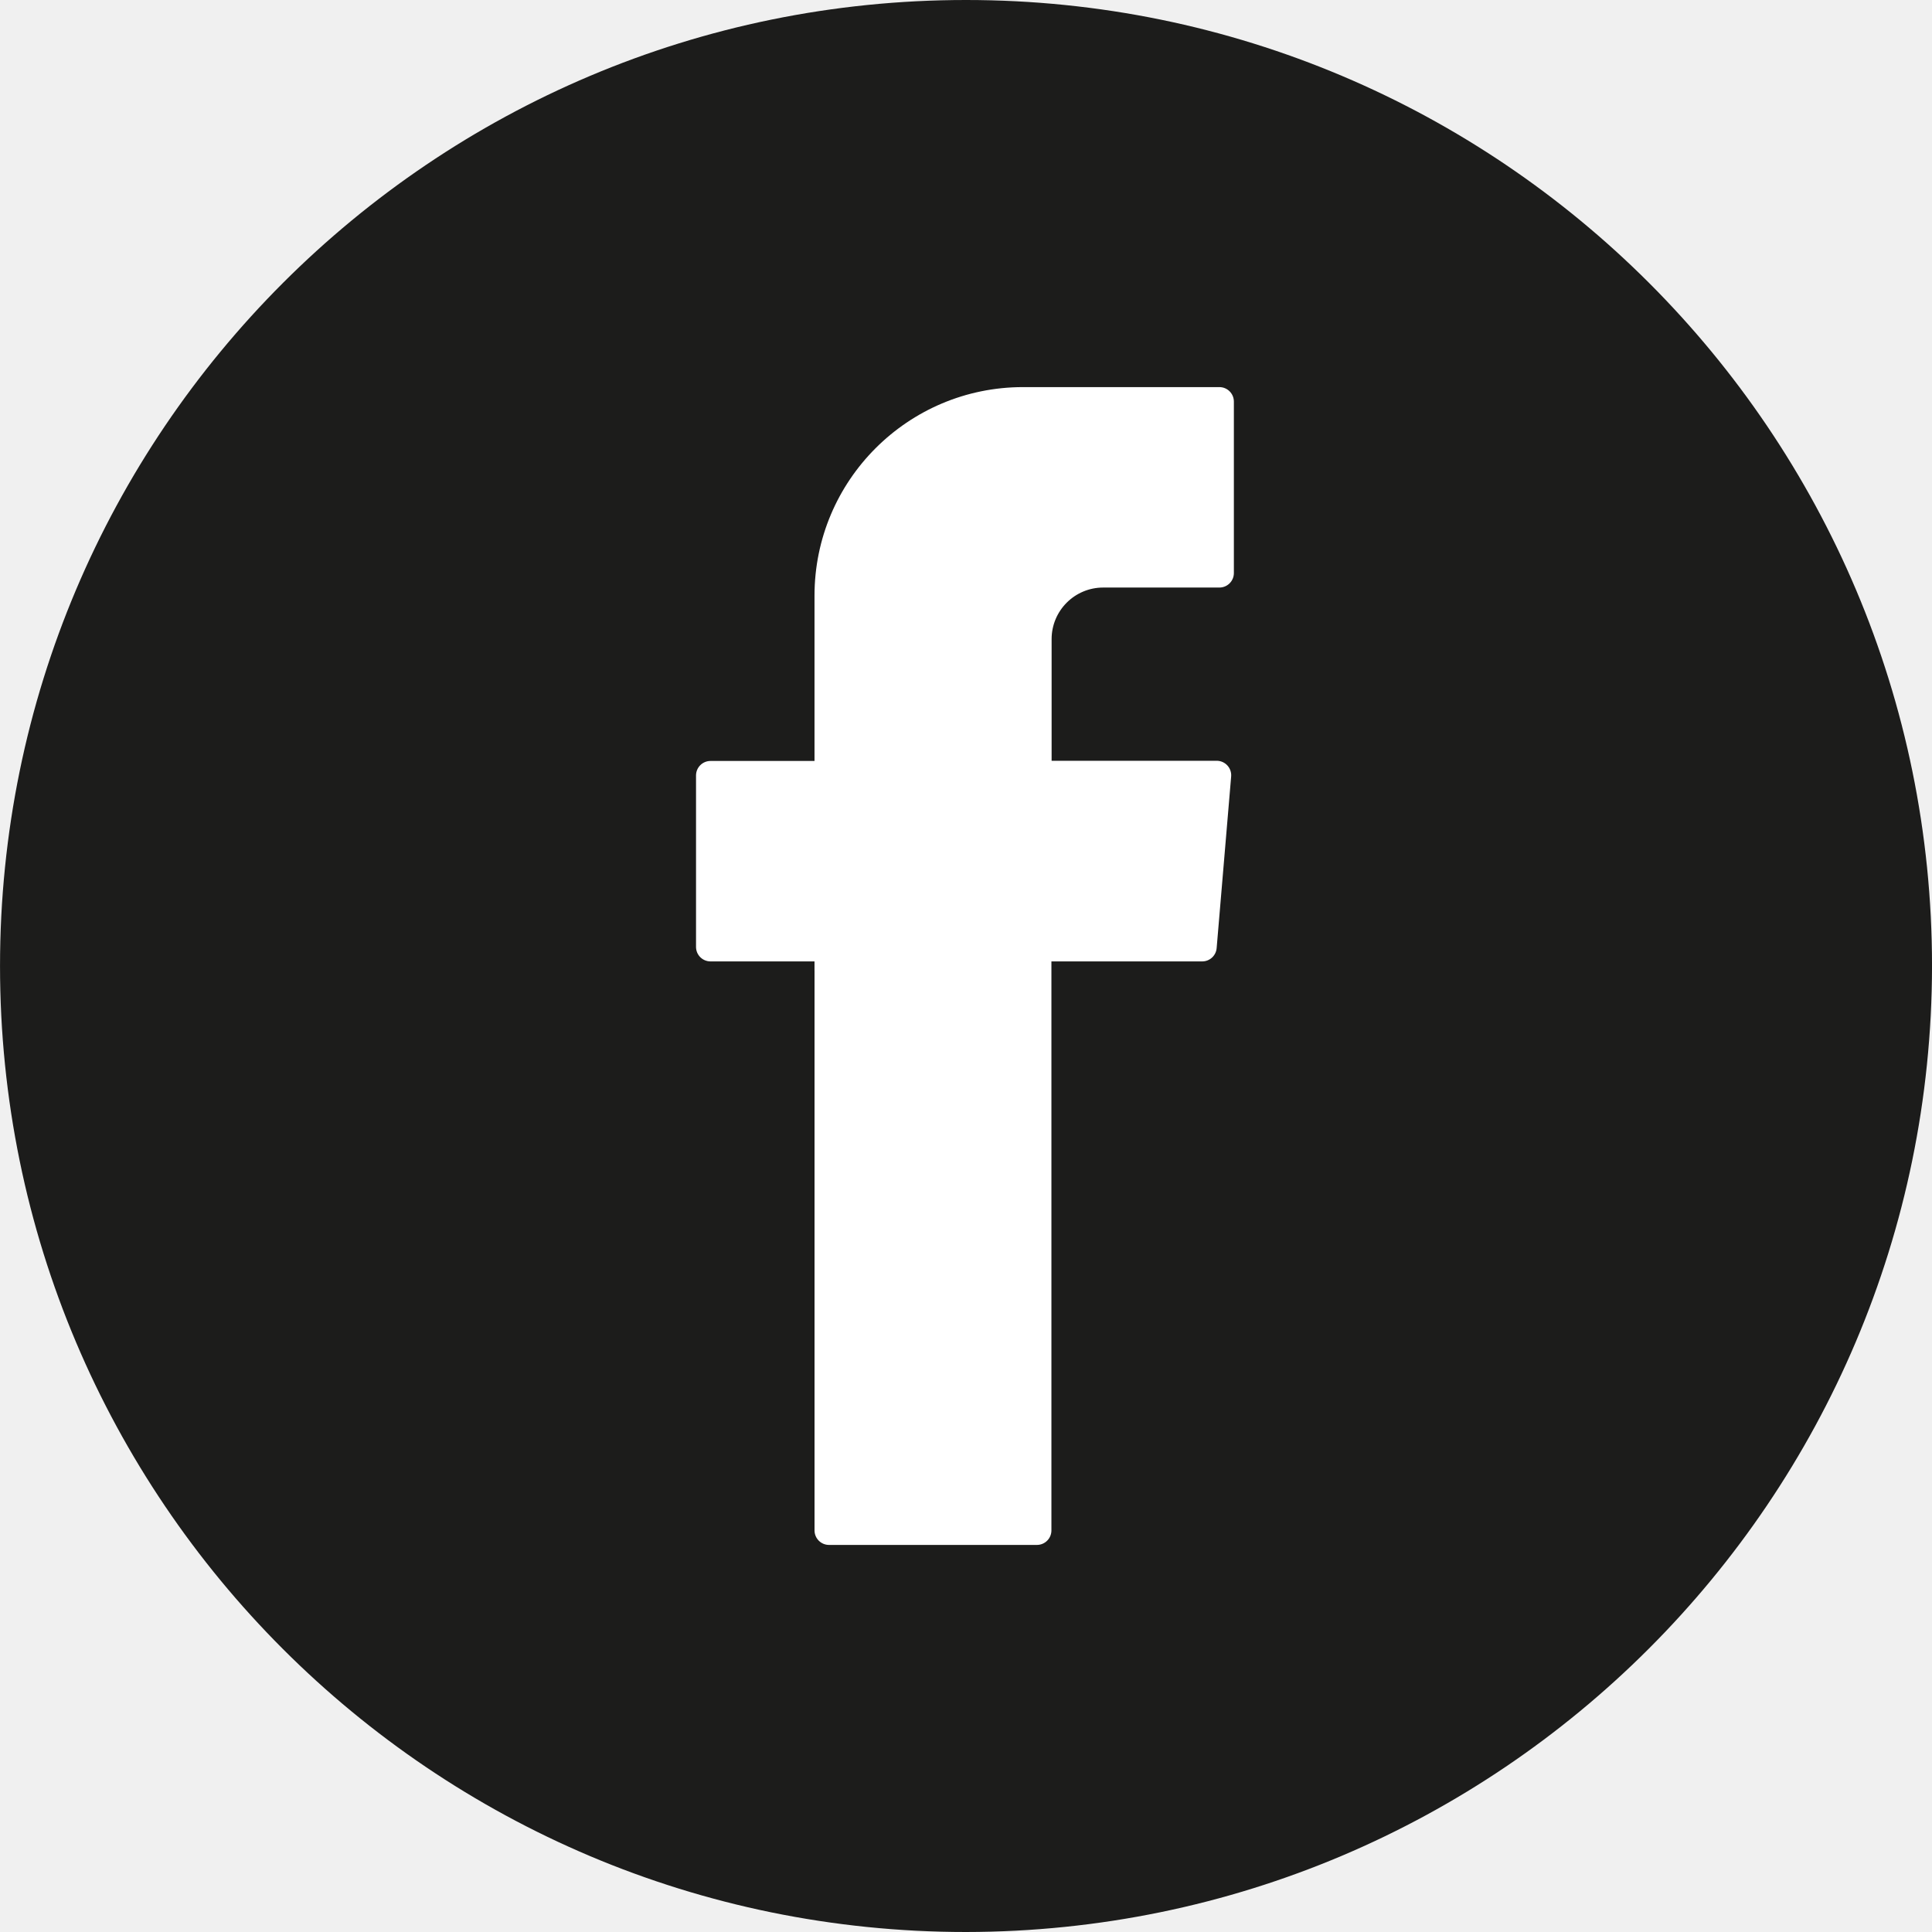
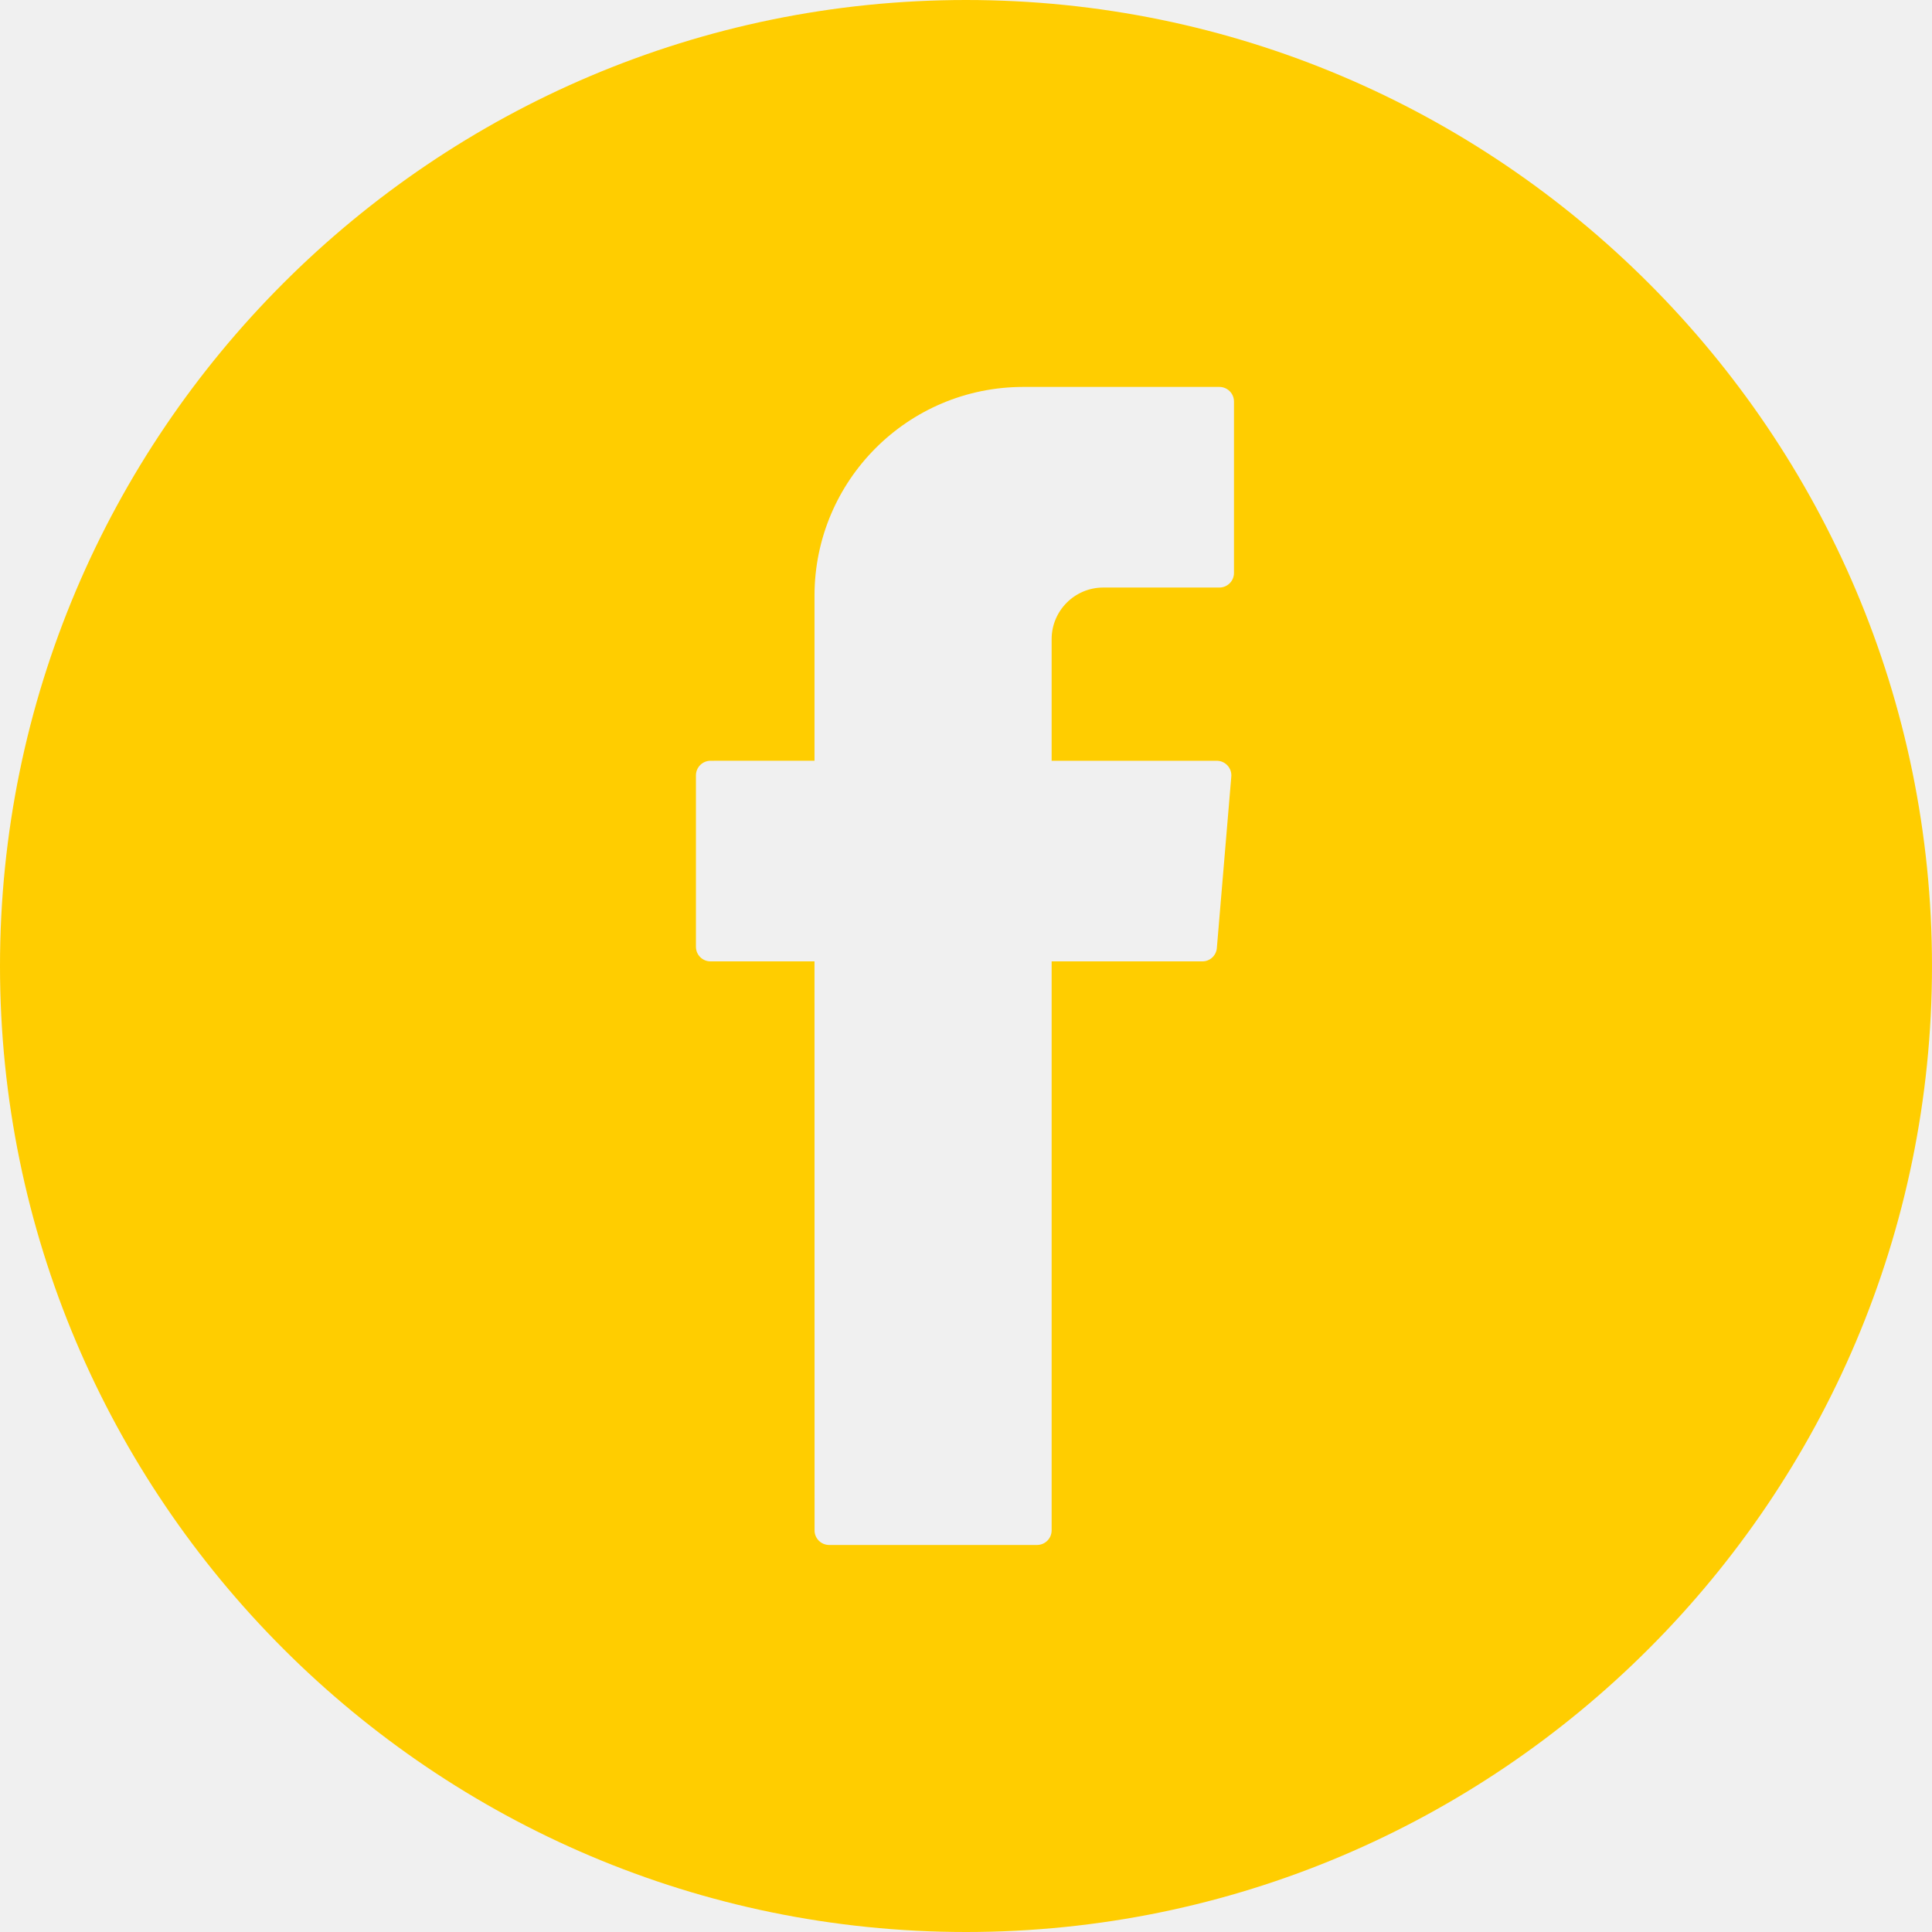
- <svg xmlns="http://www.w3.org/2000/svg" width="80" height="80" viewBox="0 0 80 80">
-   <defs>
-     <style>
-       .cls-1 {
-         fill: #1c1c1b;
-       }
- 
-       .cls-2 {
-         fill: #fff;
-         fill-rule: evenodd;
-       }
-     </style>
-   </defs>
-   <g id="facebook" transform="translate(-2.32 -1.318)">
-     <g id="Group_103" data-name="Group 103" transform="translate(2.32 1.318)">
-       <path id="Path_19" data-name="Path 19" class="cls-1" d="M42.321,81.318a40,40,0,1,1,40-40A40.046,40.046,0,0,1,42.321,81.318Z" transform="translate(-2.32 -1.318)" />
-     </g>
-     <g id="Group_104" data-name="Group 104" transform="translate(31.137 17.34)">
-       <path id="Path_20" data-name="Path 20" class="cls-2" d="M26.893,36.416V59.6a.6.6,0,0,0,.6.6h8.609a.6.6,0,0,0,.6-.6V36.038h6.242a.6.6,0,0,0,.6-.553l.6-7.1a.6.6,0,0,0-.6-.655H36.71V22.694a2.136,2.136,0,0,1,2.137-2.137h4.81a.6.6,0,0,0,.6-.6v-7.1a.6.6,0,0,0-.6-.6H35.529a8.637,8.637,0,0,0-8.637,8.638v6.843H22.586a.6.6,0,0,0-.6.6v7.1a.6.6,0,0,0,.6.6h4.306v.378Z" transform="translate(-21.982 -12.25)" />
-     </g>
-   </g>
+ <svg xmlns="http://www.w3.org/2000/svg" id="facebook" width="413.279" height="413.281" viewBox="0 0 413.279 413.281">
+   <path id="Subtraction_2" data-name="Subtraction 2" d="M206.65,413.281C92.7,413.281,0,320.584,0,206.643S92.7,0,206.65,0,413.279,92.7,413.279,206.643,320.586,413.281,206.65,413.281ZM151.986,162.739a3.125,3.125,0,0,0-3.115,3.128v36.67a3.118,3.118,0,0,0,3.115,3.114h22.248v1.955l.011,119.767a3.12,3.12,0,0,0,3.116,3.116h44.47a3.125,3.125,0,0,0,3.128-3.116V205.651H257.2a3.1,3.1,0,0,0,3.1-2.846l3.091-36.674a3.117,3.117,0,0,0-3.1-3.391H224.958V136.725a11.047,11.047,0,0,1,11.029-11.041h24.851a3.125,3.125,0,0,0,3.127-3.116V85.886a3.125,3.125,0,0,0-3.127-3.116H218.855a44.673,44.673,0,0,0-44.622,44.621v35.347Z" fill="#ffcd00" />
</svg>
